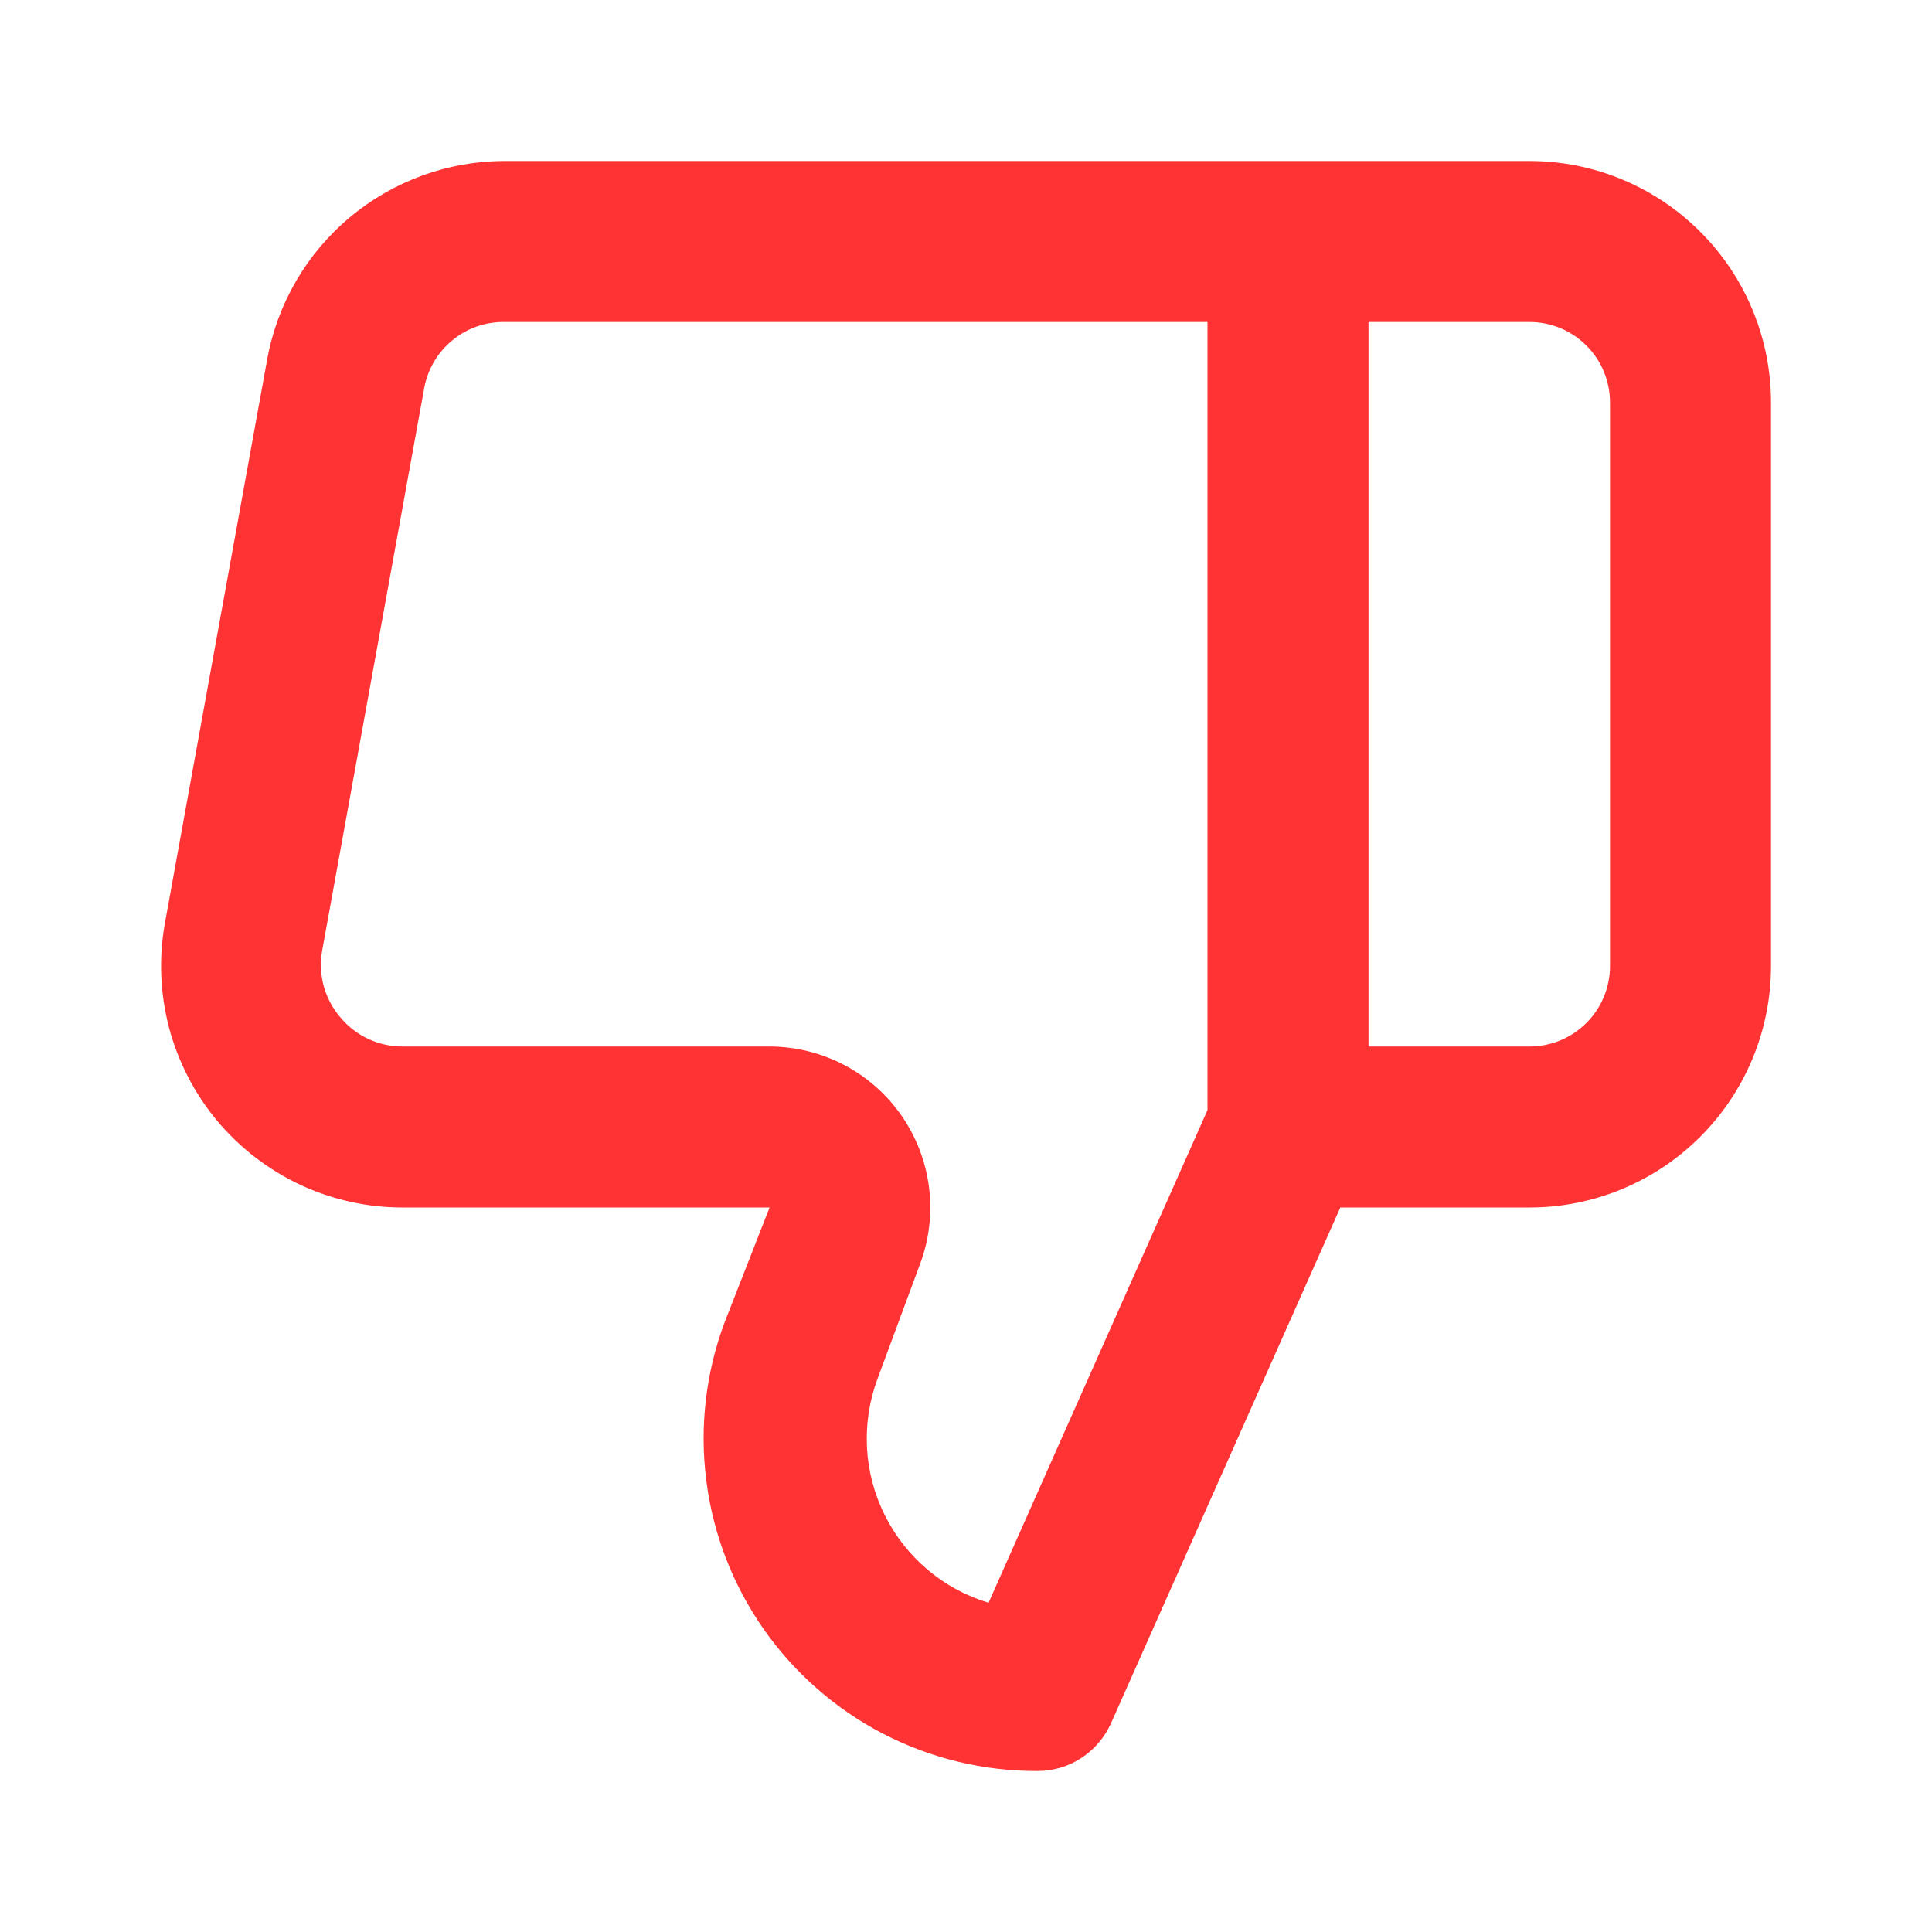
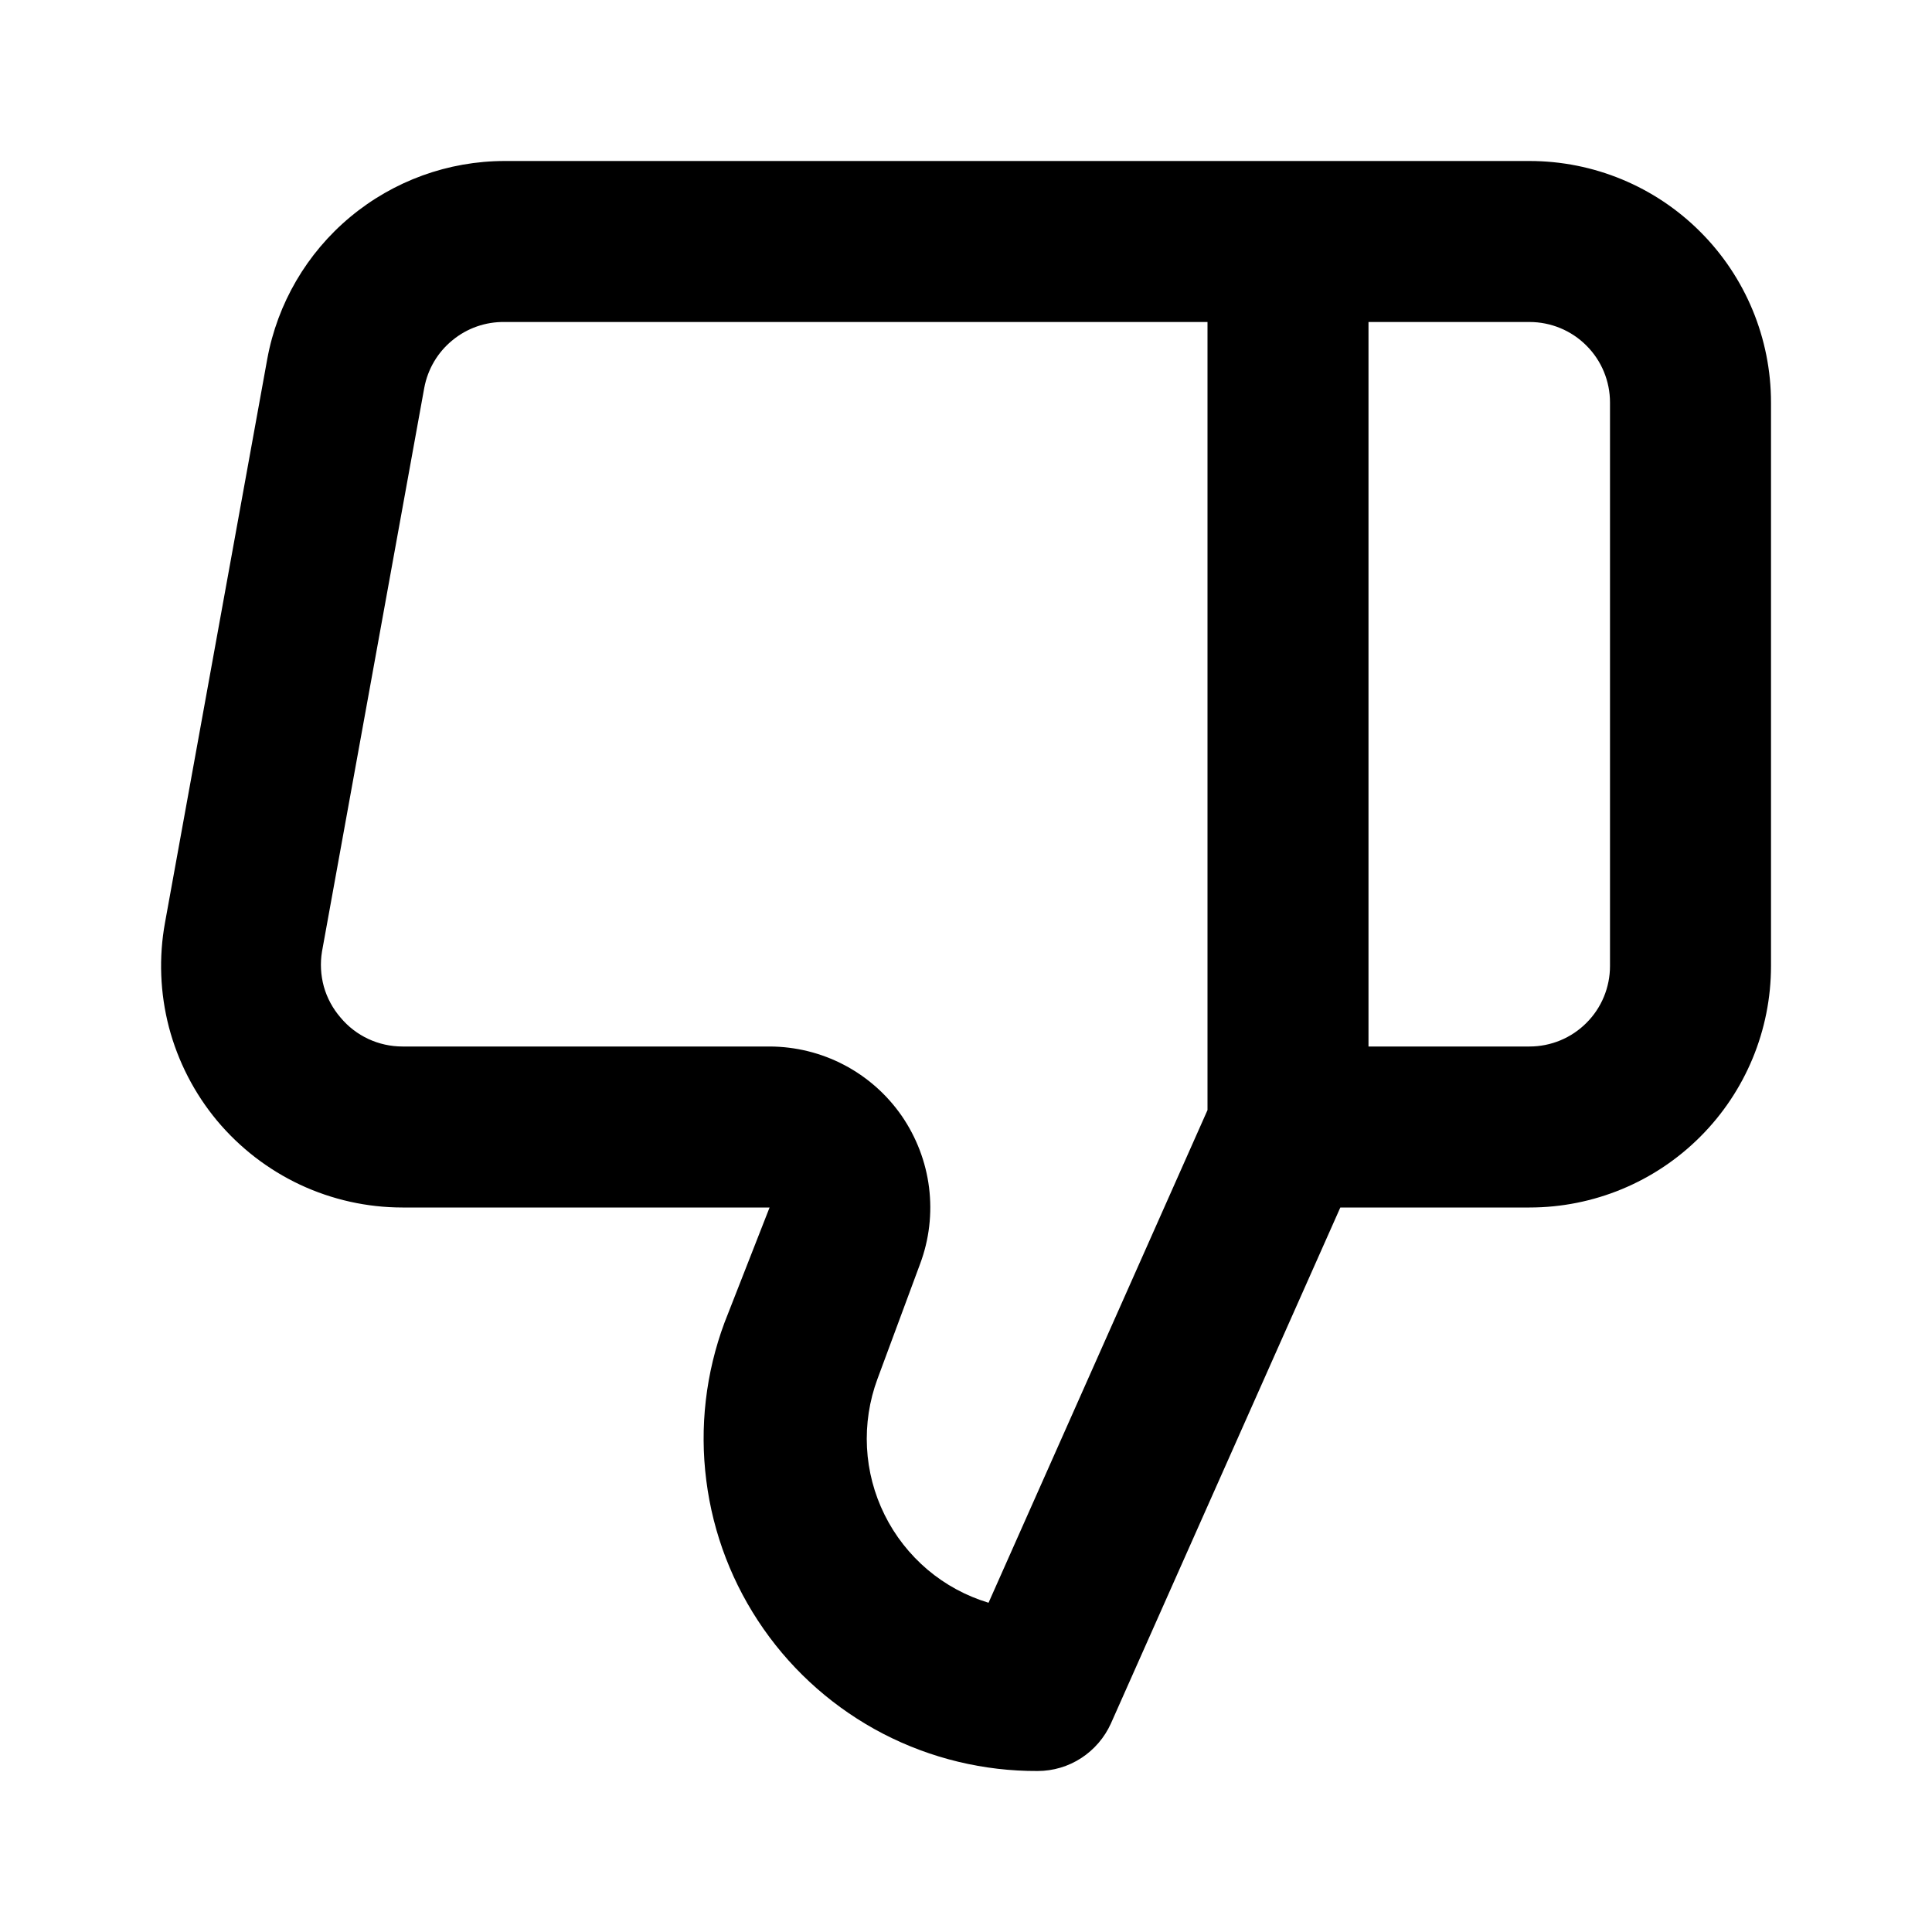
<svg xmlns="http://www.w3.org/2000/svg" width="24" height="24" viewBox="0 0 24 24" fill="none">
-   <path d="M19 2H6.27C5.568 2 4.889 2.247 4.35 2.696C3.811 3.145 3.446 3.77 3.32 4.46L2.05 11.46C1.971 11.892 1.988 12.337 2.099 12.762C2.211 13.187 2.415 13.583 2.696 13.921C2.978 14.258 3.33 14.53 3.728 14.717C4.126 14.903 4.56 15 5 15H9.56L9 16.43C8.767 17.056 8.689 17.729 8.774 18.392C8.858 19.055 9.102 19.687 9.485 20.235C9.867 20.782 10.377 21.229 10.97 21.537C11.563 21.844 12.222 22.003 12.89 22C13.082 22 13.271 21.944 13.432 21.839C13.593 21.734 13.721 21.585 13.8 21.41L16.65 15H19C19.796 15 20.559 14.684 21.121 14.121C21.684 13.559 22 12.796 22 12V5C22 4.204 21.684 3.441 21.121 2.879C20.559 2.316 19.796 2 19 2ZM15 13.79L12.28 19.91C12.002 19.826 11.743 19.686 11.521 19.498C11.3 19.31 11.118 19.079 10.989 18.818C10.86 18.558 10.785 18.274 10.77 17.983C10.755 17.693 10.799 17.403 10.9 17.13L11.43 15.7C11.543 15.398 11.581 15.073 11.541 14.752C11.501 14.432 11.384 14.127 11.201 13.861C11.017 13.596 10.772 13.379 10.486 13.229C10.2 13.079 9.883 13.001 9.56 13H5C4.853 13 4.708 12.968 4.575 12.906C4.442 12.844 4.324 12.753 4.23 12.64C4.134 12.529 4.063 12.398 4.023 12.256C3.984 12.114 3.976 11.965 4 11.82L5.27 4.82C5.313 4.587 5.436 4.377 5.62 4.227C5.803 4.076 6.033 3.996 6.27 4H15V13.79ZM20 12C20 12.265 19.895 12.52 19.707 12.707C19.52 12.895 19.265 13 19 13H17V4H19C19.265 4 19.52 4.105 19.707 4.293C19.895 4.48 20 4.735 20 5V12Z" fill="#FF3333" />
+   <path d="M19 2H6.27C5.568 2 4.889 2.247 4.35 2.696C3.811 3.145 3.446 3.77 3.32 4.46L2.05 11.46C1.971 11.892 1.988 12.337 2.099 12.762C2.211 13.187 2.415 13.583 2.696 13.921C2.978 14.258 3.33 14.53 3.728 14.717C4.126 14.903 4.56 15 5 15H9.56L9 16.43C8.767 17.056 8.689 17.729 8.774 18.392C8.858 19.055 9.102 19.687 9.485 20.235C9.867 20.782 10.377 21.229 10.97 21.537C11.563 21.844 12.222 22.003 12.89 22C13.082 22 13.271 21.944 13.432 21.839C13.593 21.734 13.721 21.585 13.8 21.41L16.65 15H19C19.796 15 20.559 14.684 21.121 14.121C21.684 13.559 22 12.796 22 12V5C22 4.204 21.684 3.441 21.121 2.879C20.559 2.316 19.796 2 19 2ZM15 13.79L12.28 19.91C12.002 19.826 11.743 19.686 11.521 19.498C11.3 19.31 11.118 19.079 10.989 18.818C10.86 18.558 10.785 18.274 10.77 17.983C10.755 17.693 10.799 17.403 10.9 17.13L11.43 15.7C11.543 15.398 11.581 15.073 11.541 14.752C11.501 14.432 11.384 14.127 11.201 13.861C11.017 13.596 10.772 13.379 10.486 13.229C10.2 13.079 9.883 13.001 9.56 13H5C4.853 13 4.708 12.968 4.575 12.906C4.442 12.844 4.324 12.753 4.23 12.64C4.134 12.529 4.063 12.398 4.023 12.256C3.984 12.114 3.976 11.965 4 11.82L5.27 4.82C5.313 4.587 5.436 4.377 5.62 4.227C5.803 4.076 6.033 3.996 6.27 4H15V13.79ZM20 12C20 12.265 19.895 12.52 19.707 12.707C19.52 12.895 19.265 13 19 13H17V4H19C19.265 4 19.52 4.105 19.707 4.293C19.895 4.48 20 4.735 20 5V12Z" fill="#000000" />
</svg>
